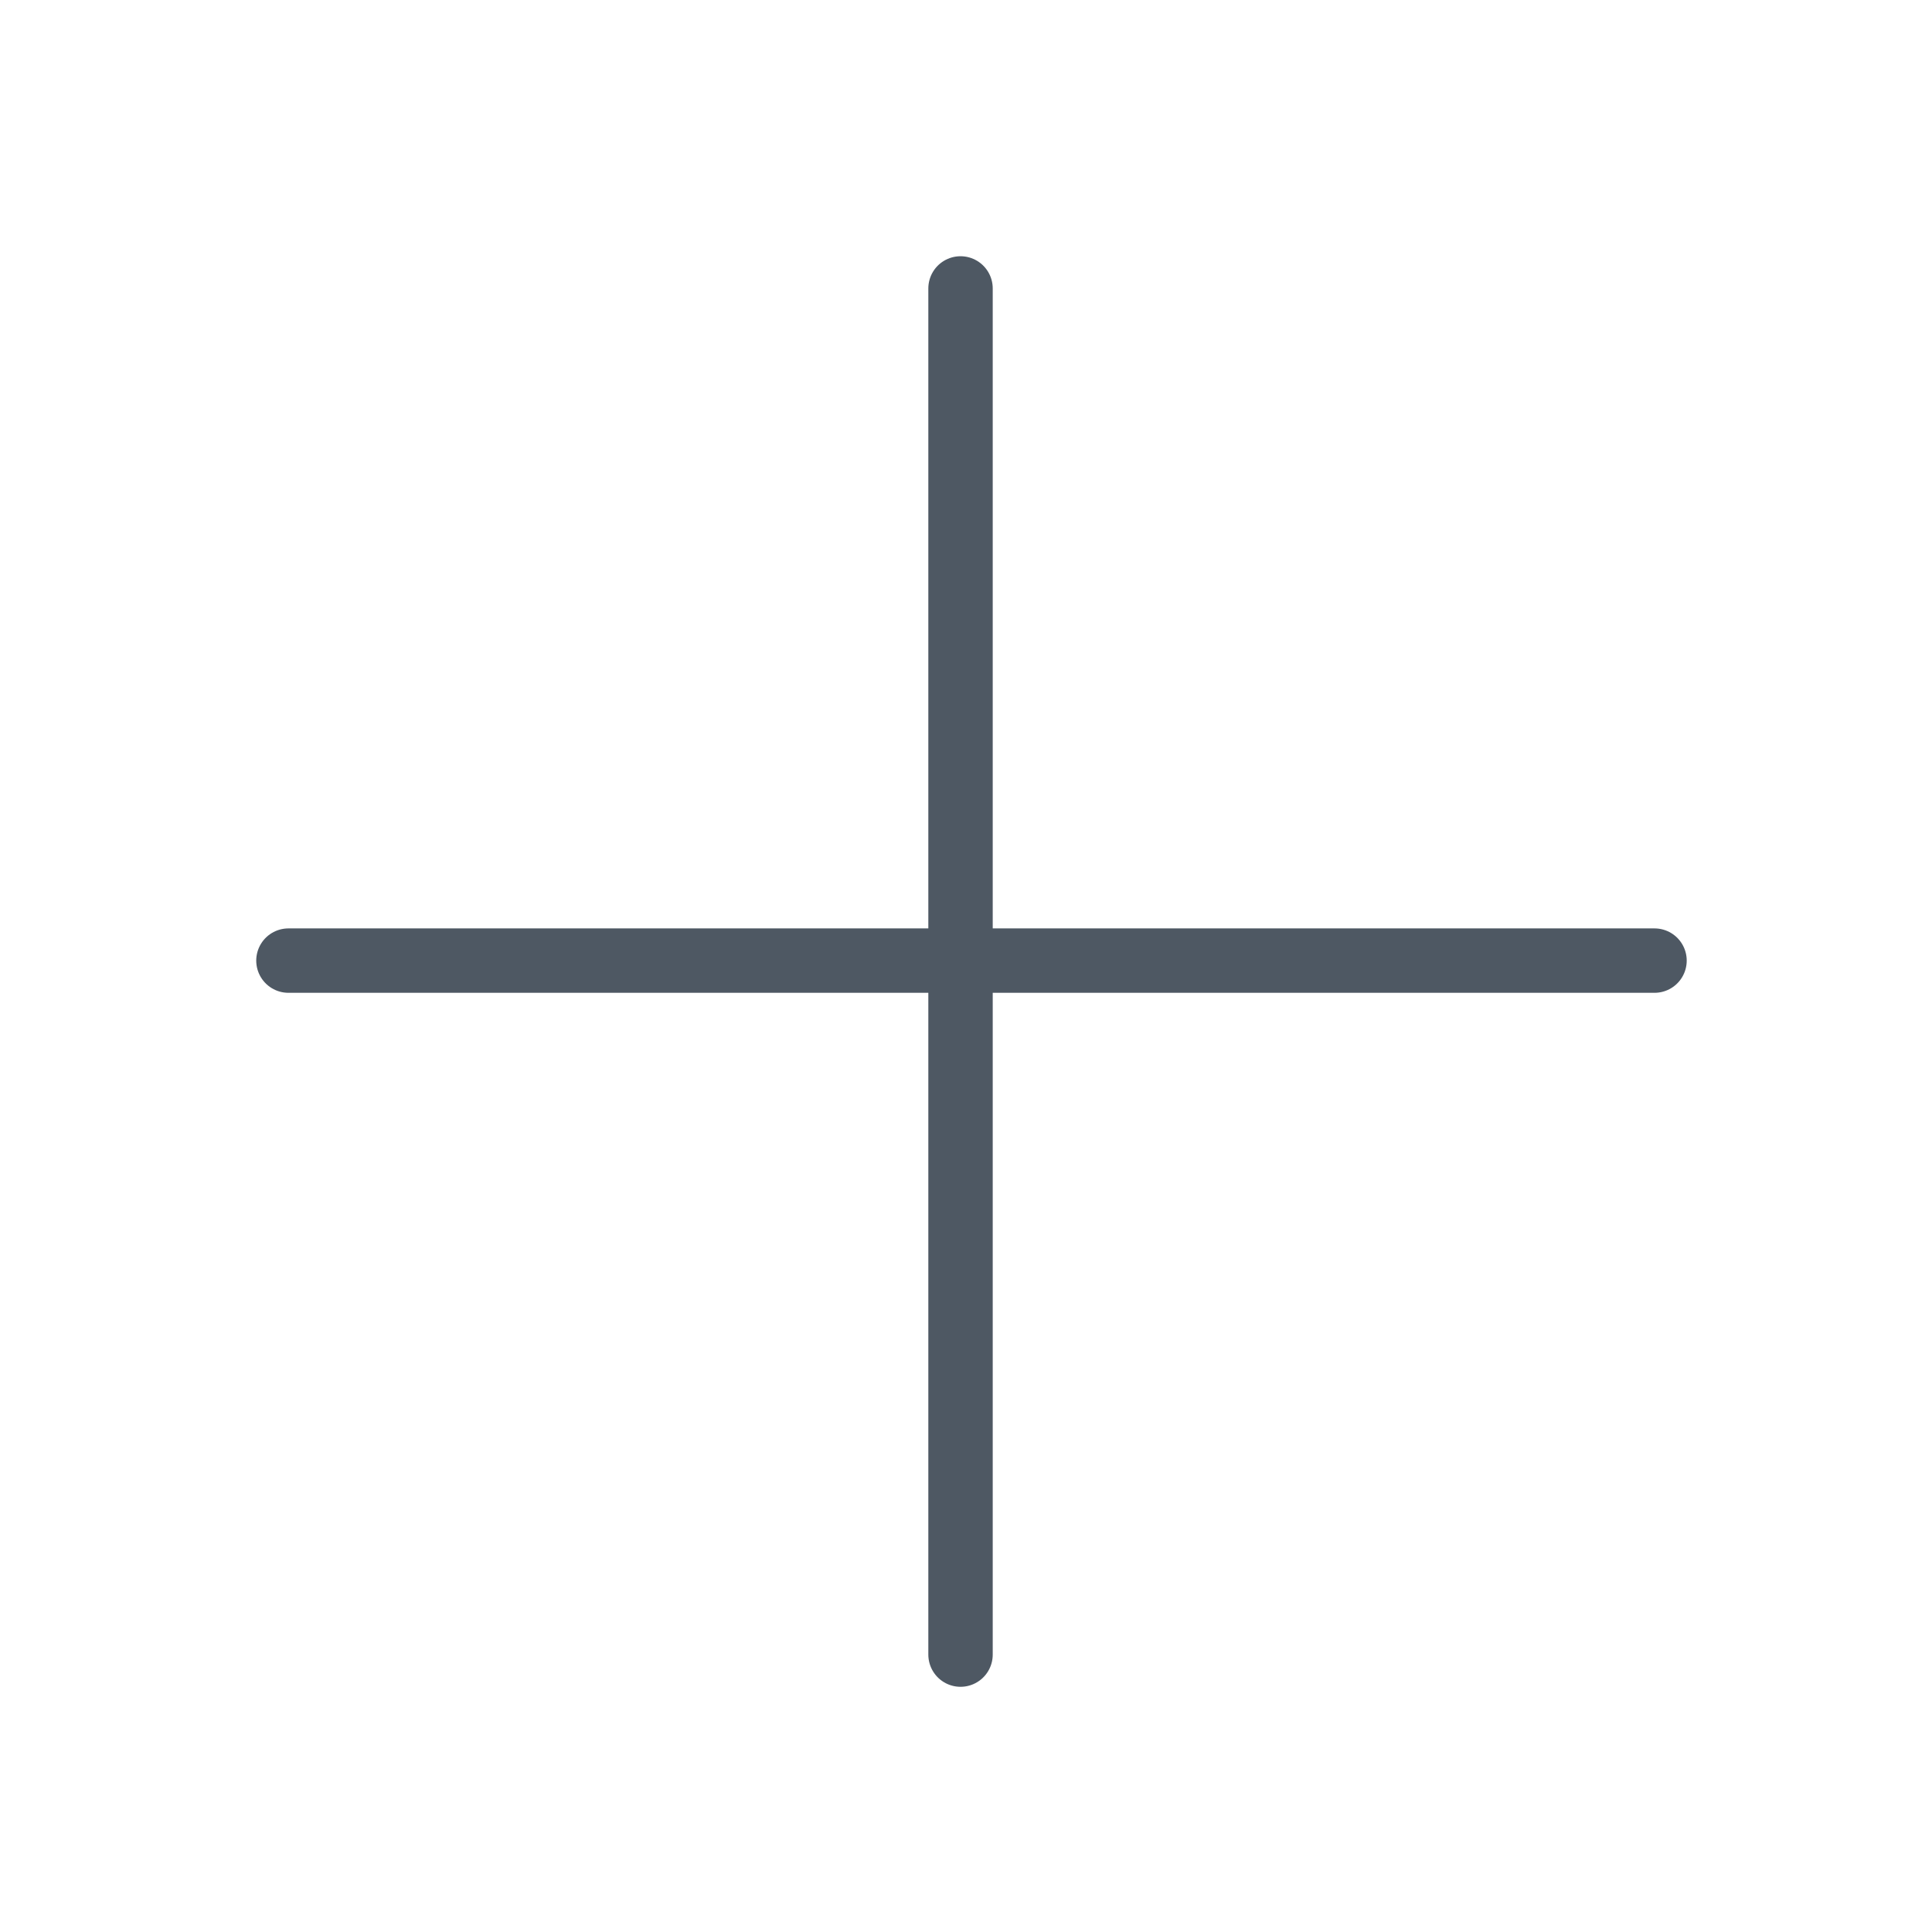
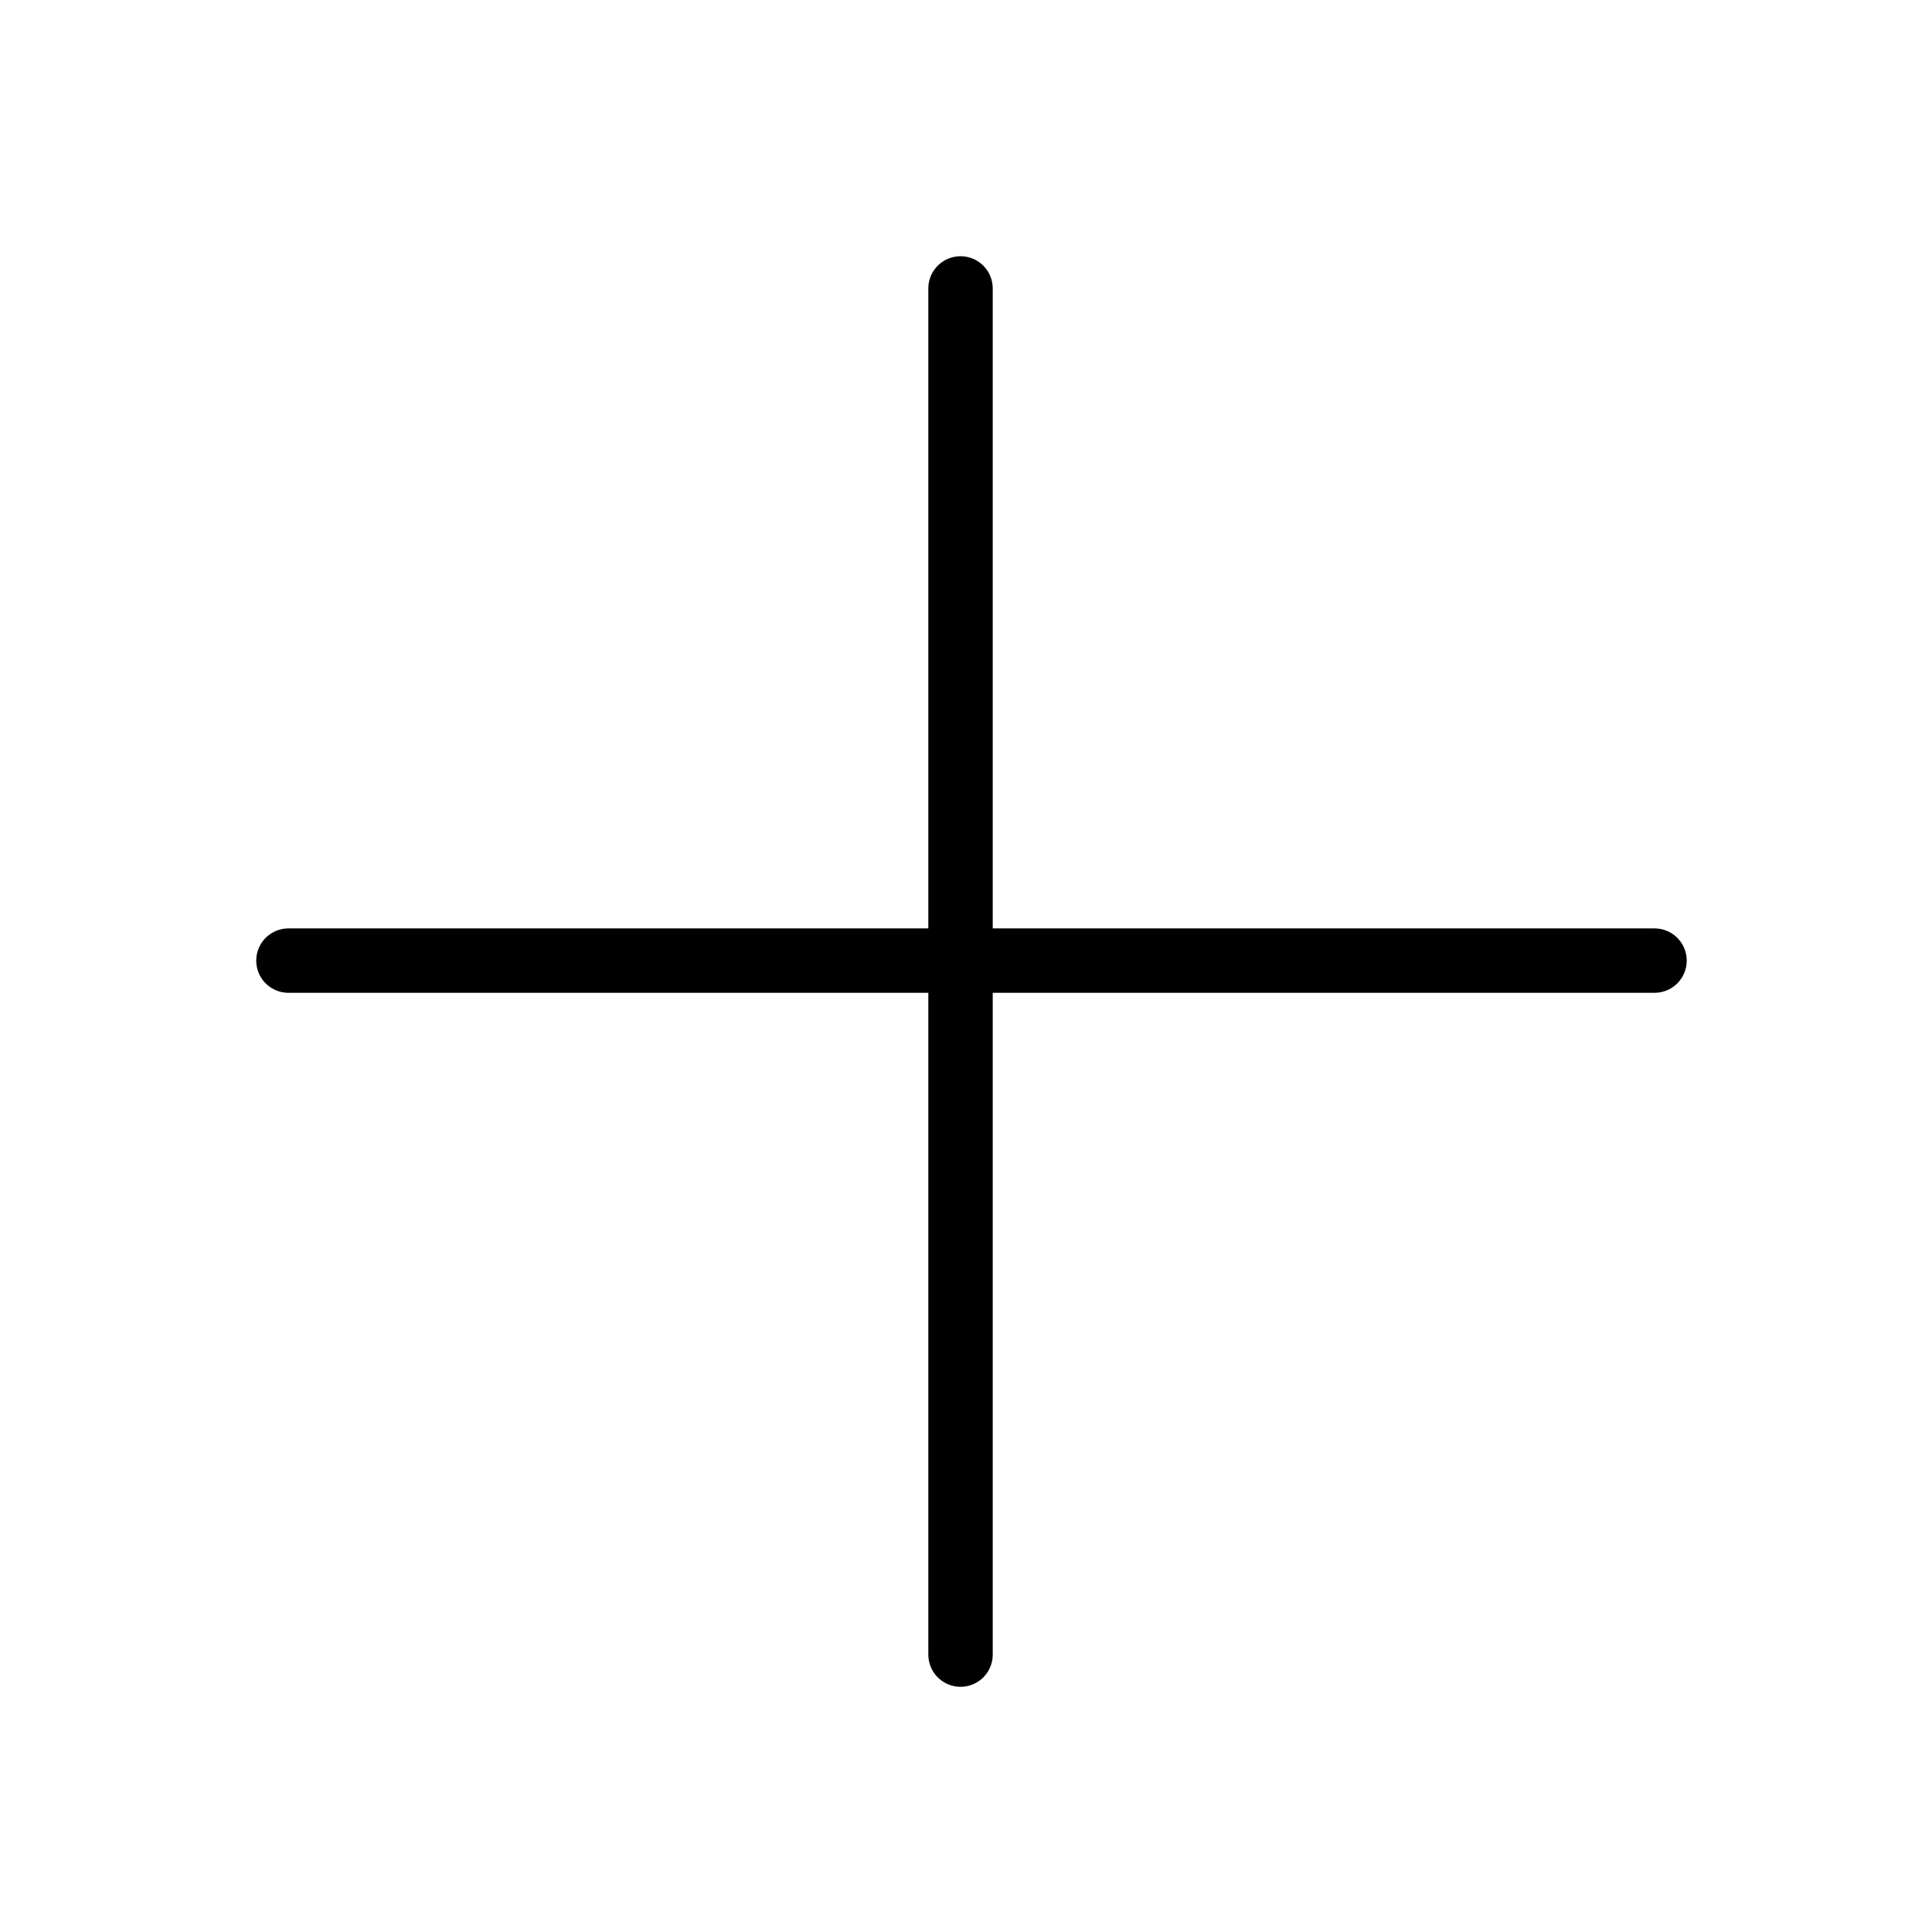
<svg xmlns="http://www.w3.org/2000/svg" width="24" height="24" viewBox="0 0 24 24" fill="none">
-   <path d="M3.583 11.933L20.553 11.933M11.932 3.583L11.932 20.554" stroke="#4E5863" stroke-width="0.8" stroke-linecap="round" />
+   <path d="M3.583 11.933L20.553 11.933M11.932 3.583L11.932 20.554" stroke="currentColor" stroke-width="0.8" stroke-linecap="round" />
</svg>
